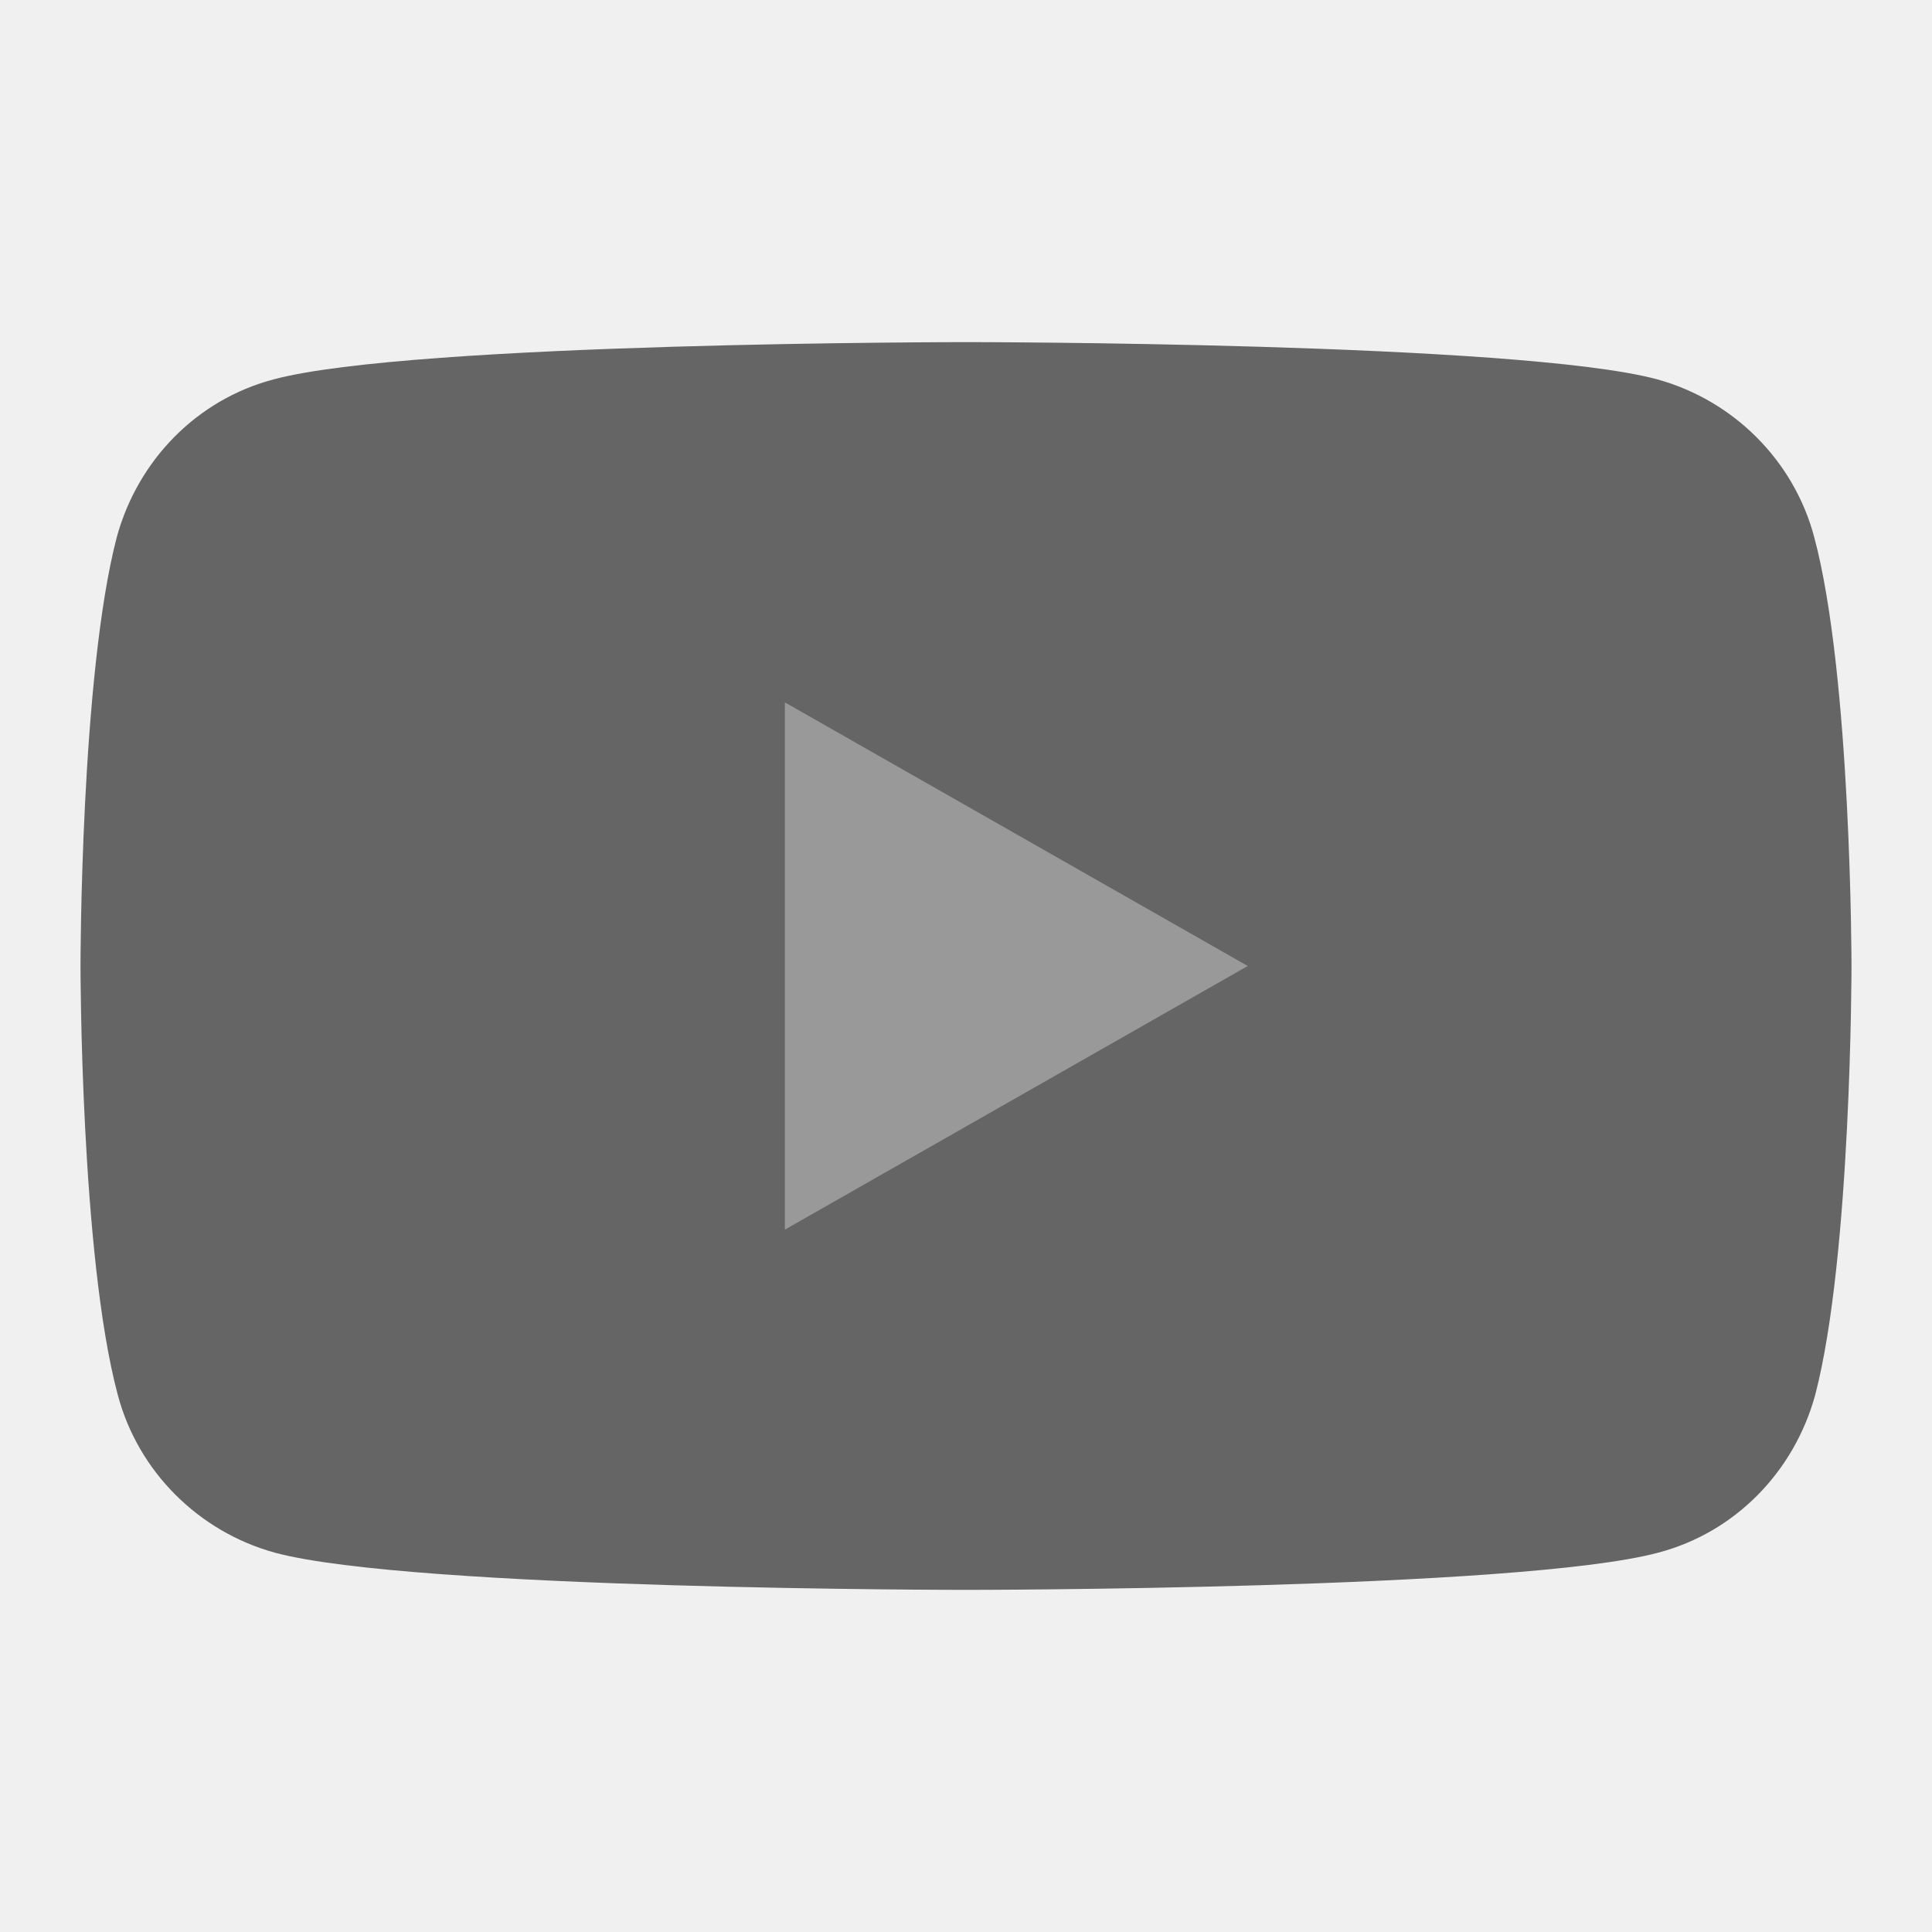
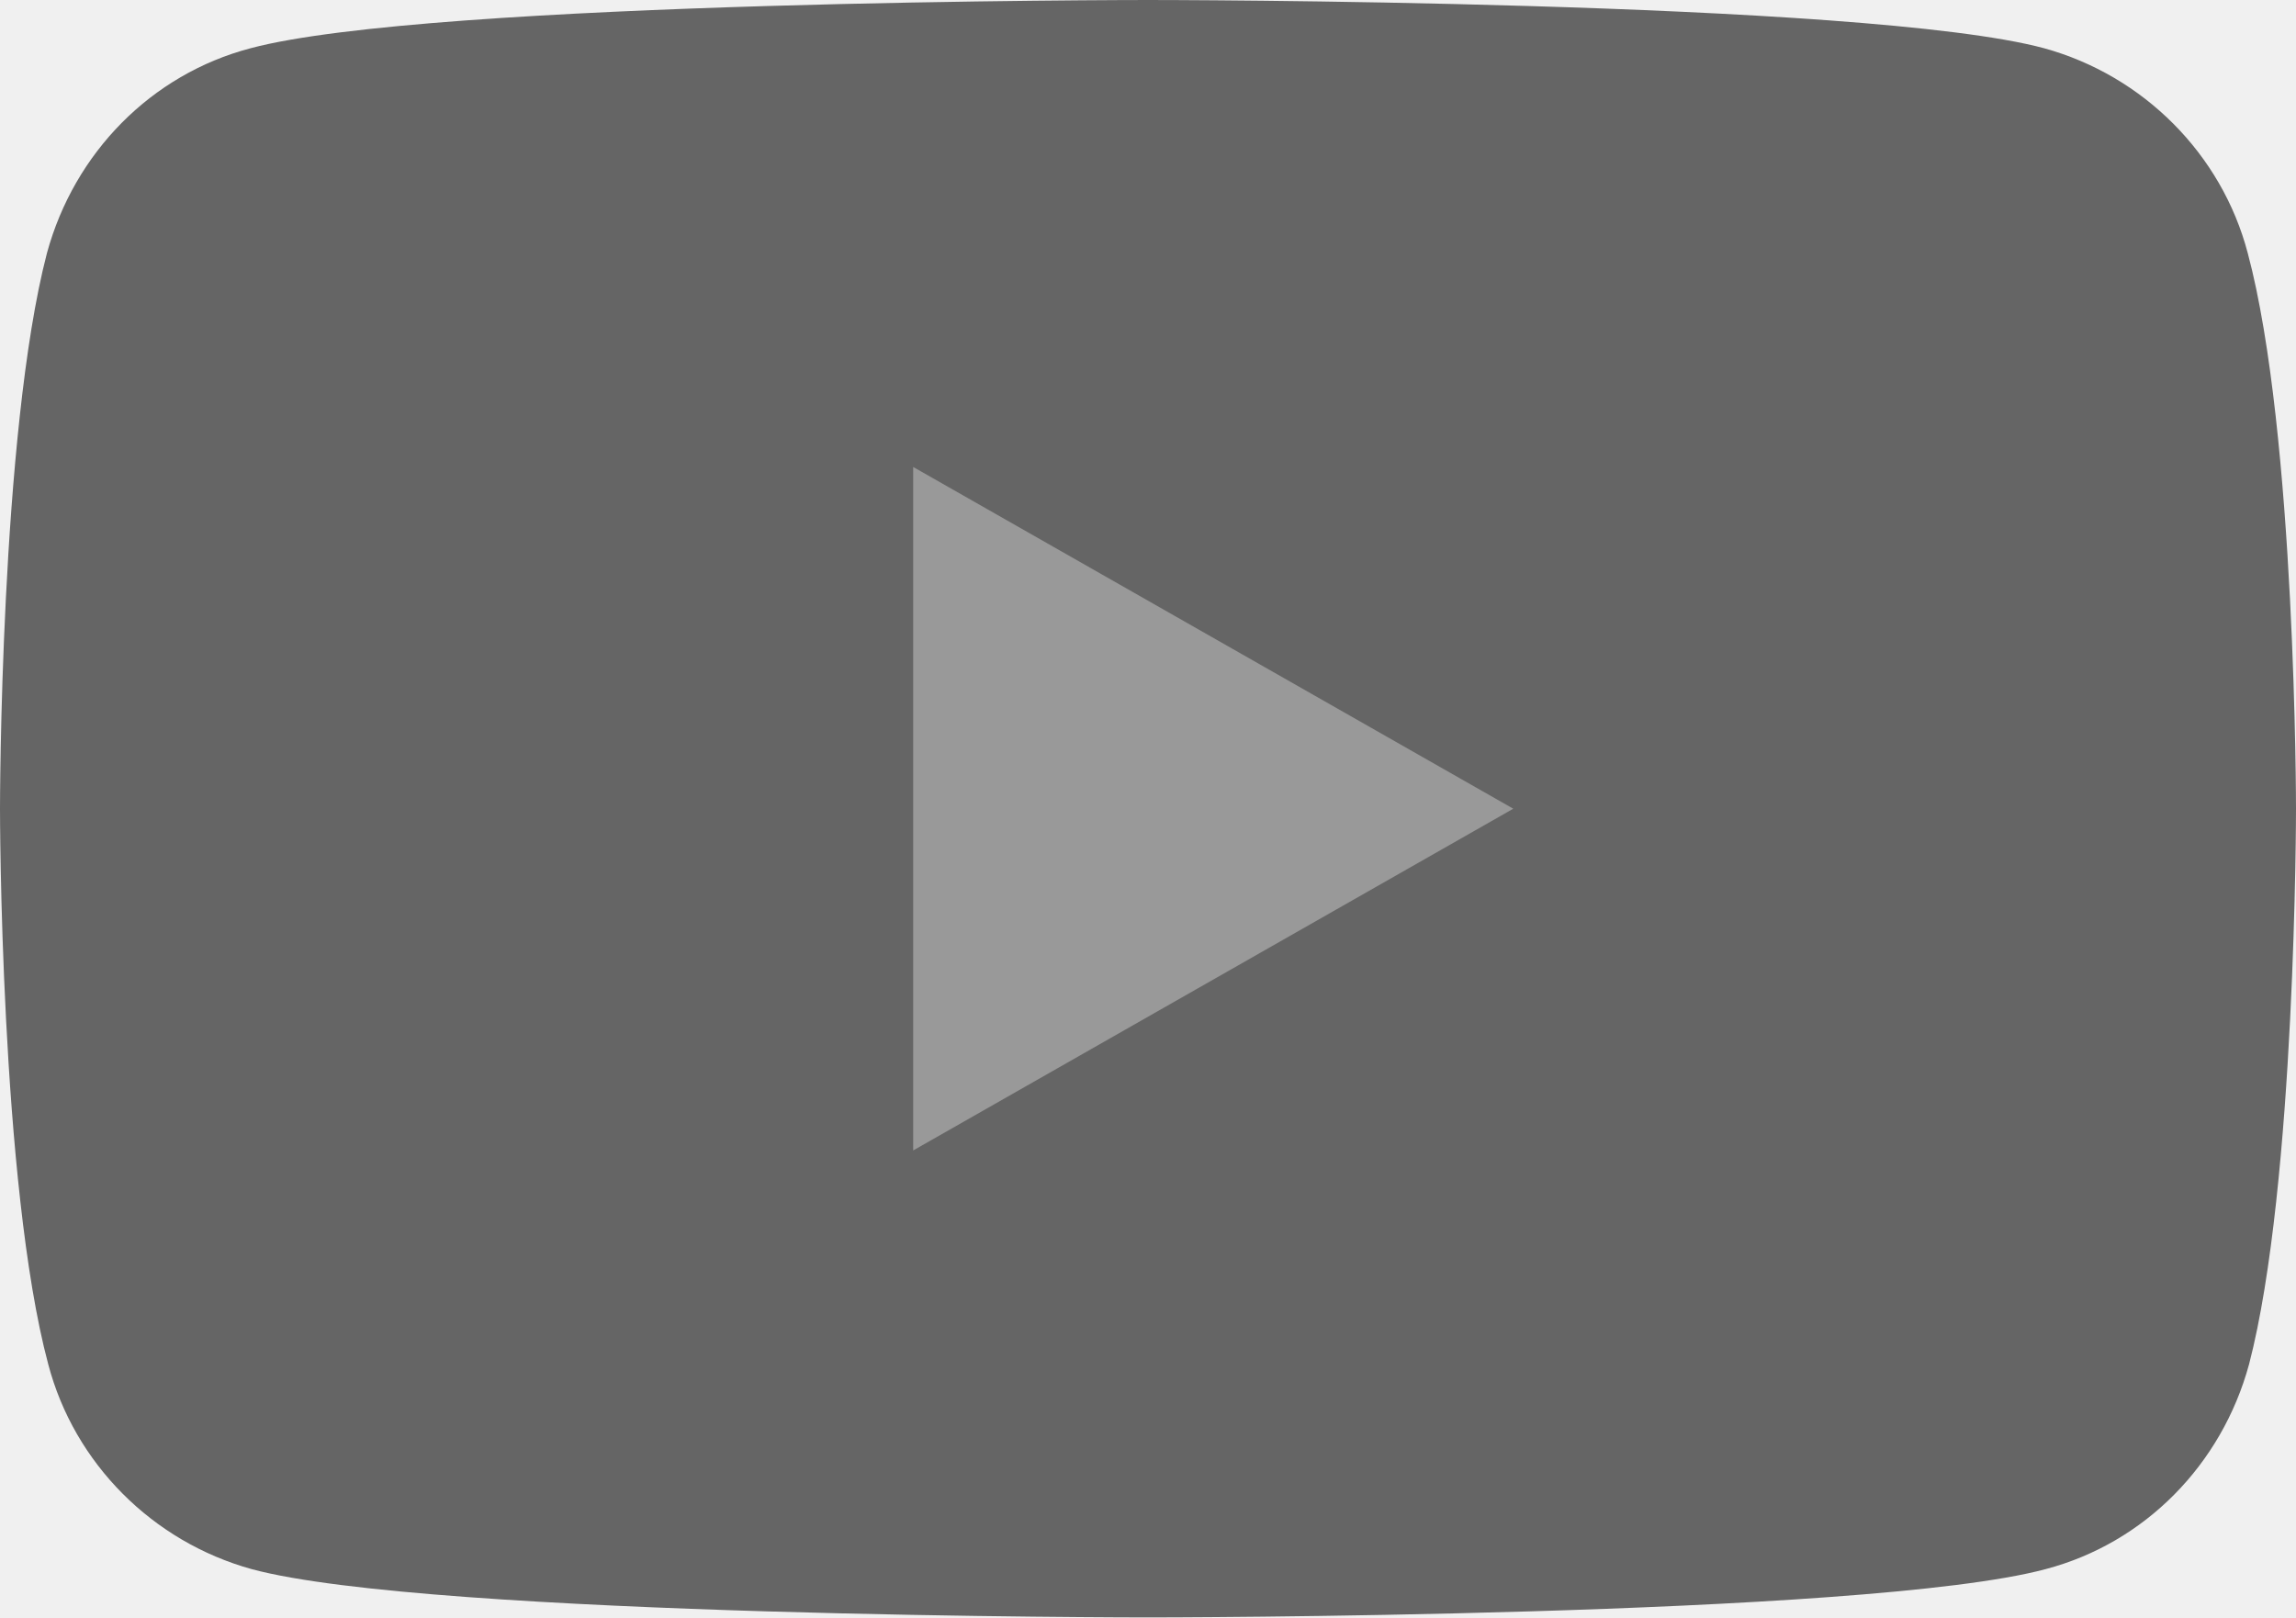
- <svg xmlns="http://www.w3.org/2000/svg" xmlns:ns1="http://www.openswatchbook.org/uri/2009/osb" xmlns:xlink="http://www.w3.org/1999/xlink" xml:space="preserve" style="enable-background:new 0 0 192 192;" viewBox="0 0 192 192" y="0px" x="0px" id="Layer_1" version="1.1">
+ <svg xmlns="http://www.w3.org/2000/svg" xmlns:ns1="http://www.openswatchbook.org/uri/2009/osb" xmlns:xlink="http://www.w3.org/1999/xlink" xml:space="preserve" viewBox="0 0 176 124" y="0px" x="0px" id="Layer_1" version="1.1" width="176" height="124">
  <defs id="defs13">
    <linearGradient id="linearGradient2783">
      <stop id="stop2779" offset="0" style="stop-color:#000000;stop-opacity:1;" />
      <stop id="stop2781" offset="1" style="stop-color:#000000;stop-opacity:0;" />
    </linearGradient>
    <linearGradient ns1:paint="solid" id="linearGradient842">
      <stop id="stop840" offset="0" style="stop-color:#000000;stop-opacity:1;" />
    </linearGradient>
    <linearGradient gradientUnits="userSpaceOnUse" y2="96" x2="184" y1="96" x1="8" id="linearGradient2787" xlink:href="#linearGradient2783" />
  </defs>
  <style id="style2" type="text/css">
	.st0{fill:#EE3124;}
	.st1{fill:#FFFFFF;}
</style>
-   <g style="fill-rule:evenodd;fill-opacity:0.343;fill:#000000" id="g8">
-     <path style="fill-rule:evenodd;fill-opacity:1;fill:#656565" id="path4" d="M180.3,53.4c-2-7.6-8-13.6-15.6-15.7C151,34,96,34,96,34s-55,0-68.8,3.7c-7.6,2-13.5,8-15.6,15.7   C8,67.2,8,96,8,96s0,28.8,3.7,42.6c2,7.6,8,13.6,15.6,15.7C41,158,96,158,96,158s55,0,68.8-3.7c7.6-2,13.5-8,15.6-15.7   C184,124.8,184,96,184,96S184,67.2,180.3,53.4z" class="st0" />
-     <polygon style="fill-rule:evenodd;fill-opacity:1;fill:#999999" id="polygon6" points="78,122.2 78,69.8 124,96  " class="st1" />
+   <g style="fill:#000000;fill-opacity:0.343;fill-rule:evenodd" id="g8" transform="translate(-8,-34)">
+     <path style="fill:#656565;fill-opacity:1;fill-rule:evenodd" id="path4" d="m 180.3,53.4 c -2,-7.6 -8,-13.6 -15.6,-15.7 C 151,34 96,34 96,34 c 0,0 -55,0 -68.8,3.7 -7.6,2 -13.5,8 -15.6,15.7 C 8,67.2 8,96 8,96 c 0,0 0,28.8 3.7,42.6 2,7.6 8,13.6 15.6,15.7 C 41,158 96,158 96,158 c 0,0 55,0 68.8,-3.7 7.6,-2 13.5,-8 15.6,-15.7 C 184,124.8 184,96 184,96 c 0,0 0,-28.8 -3.7,-42.6 z" class="st0" />
+     <polygon style="fill:#999999;fill-opacity:1;fill-rule:evenodd" id="polygon6" points="78,122.2 78,69.8 124,96 " class="st1" />
  </g>
</svg>
